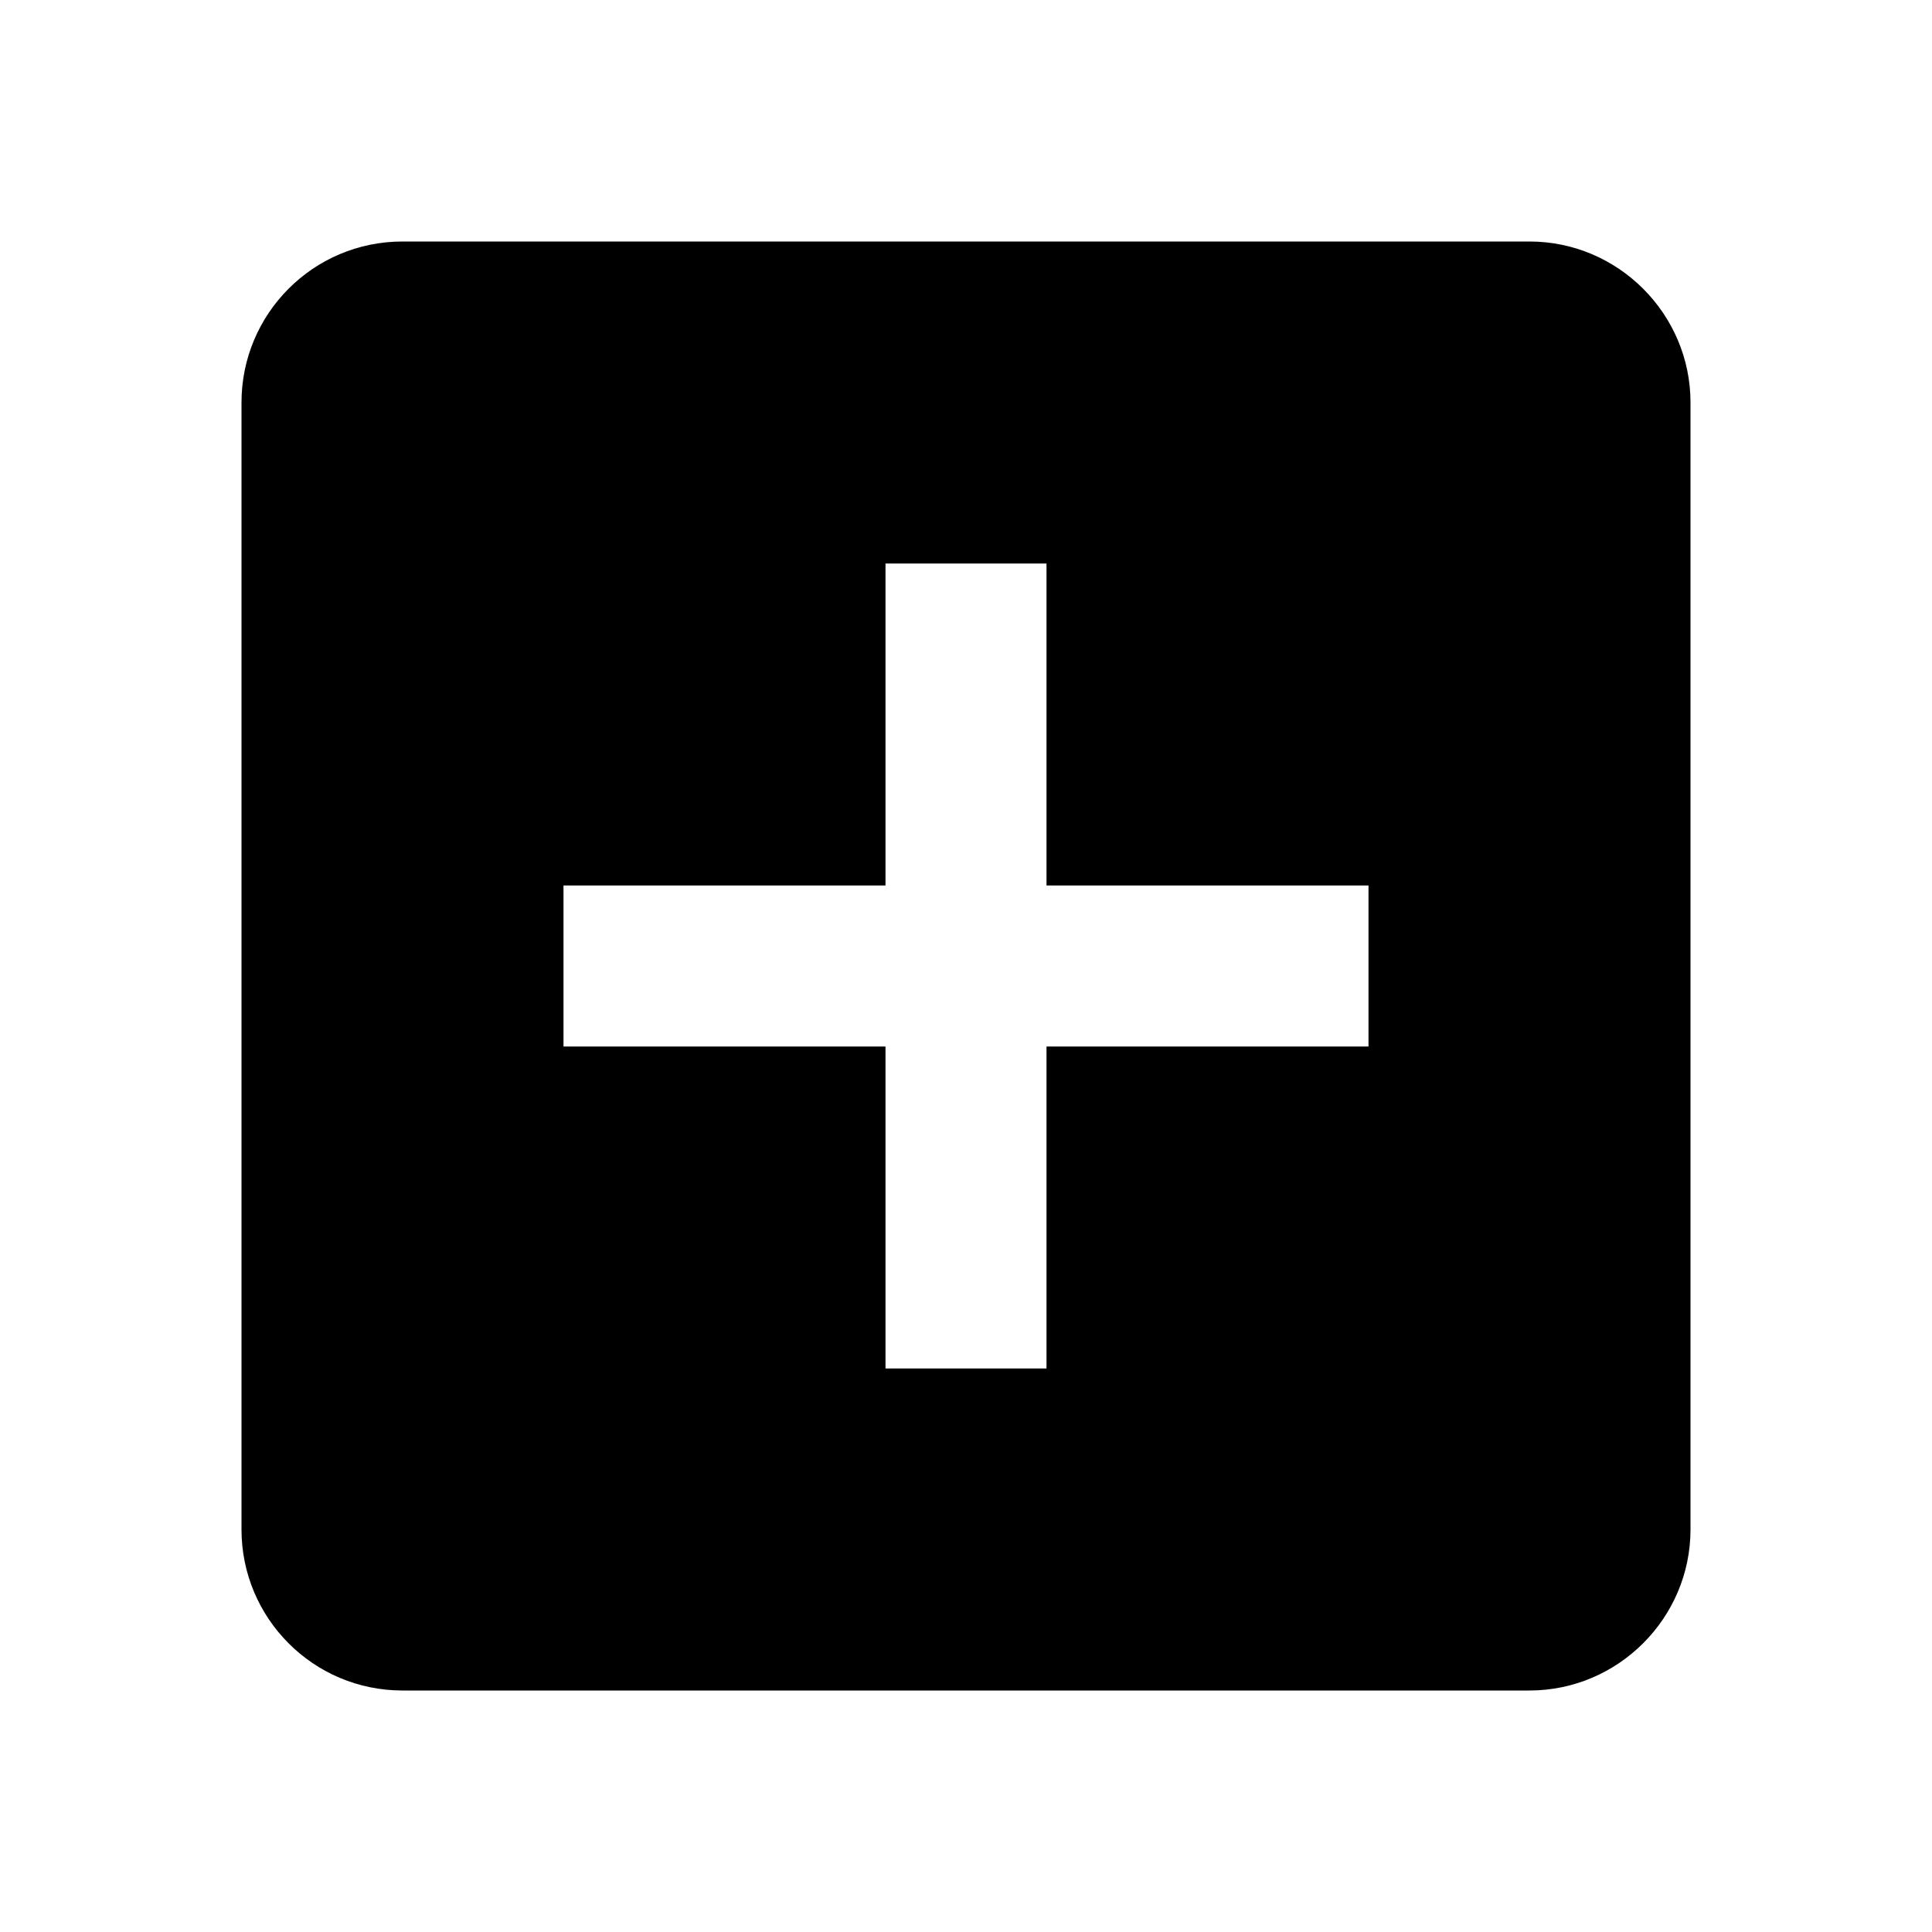
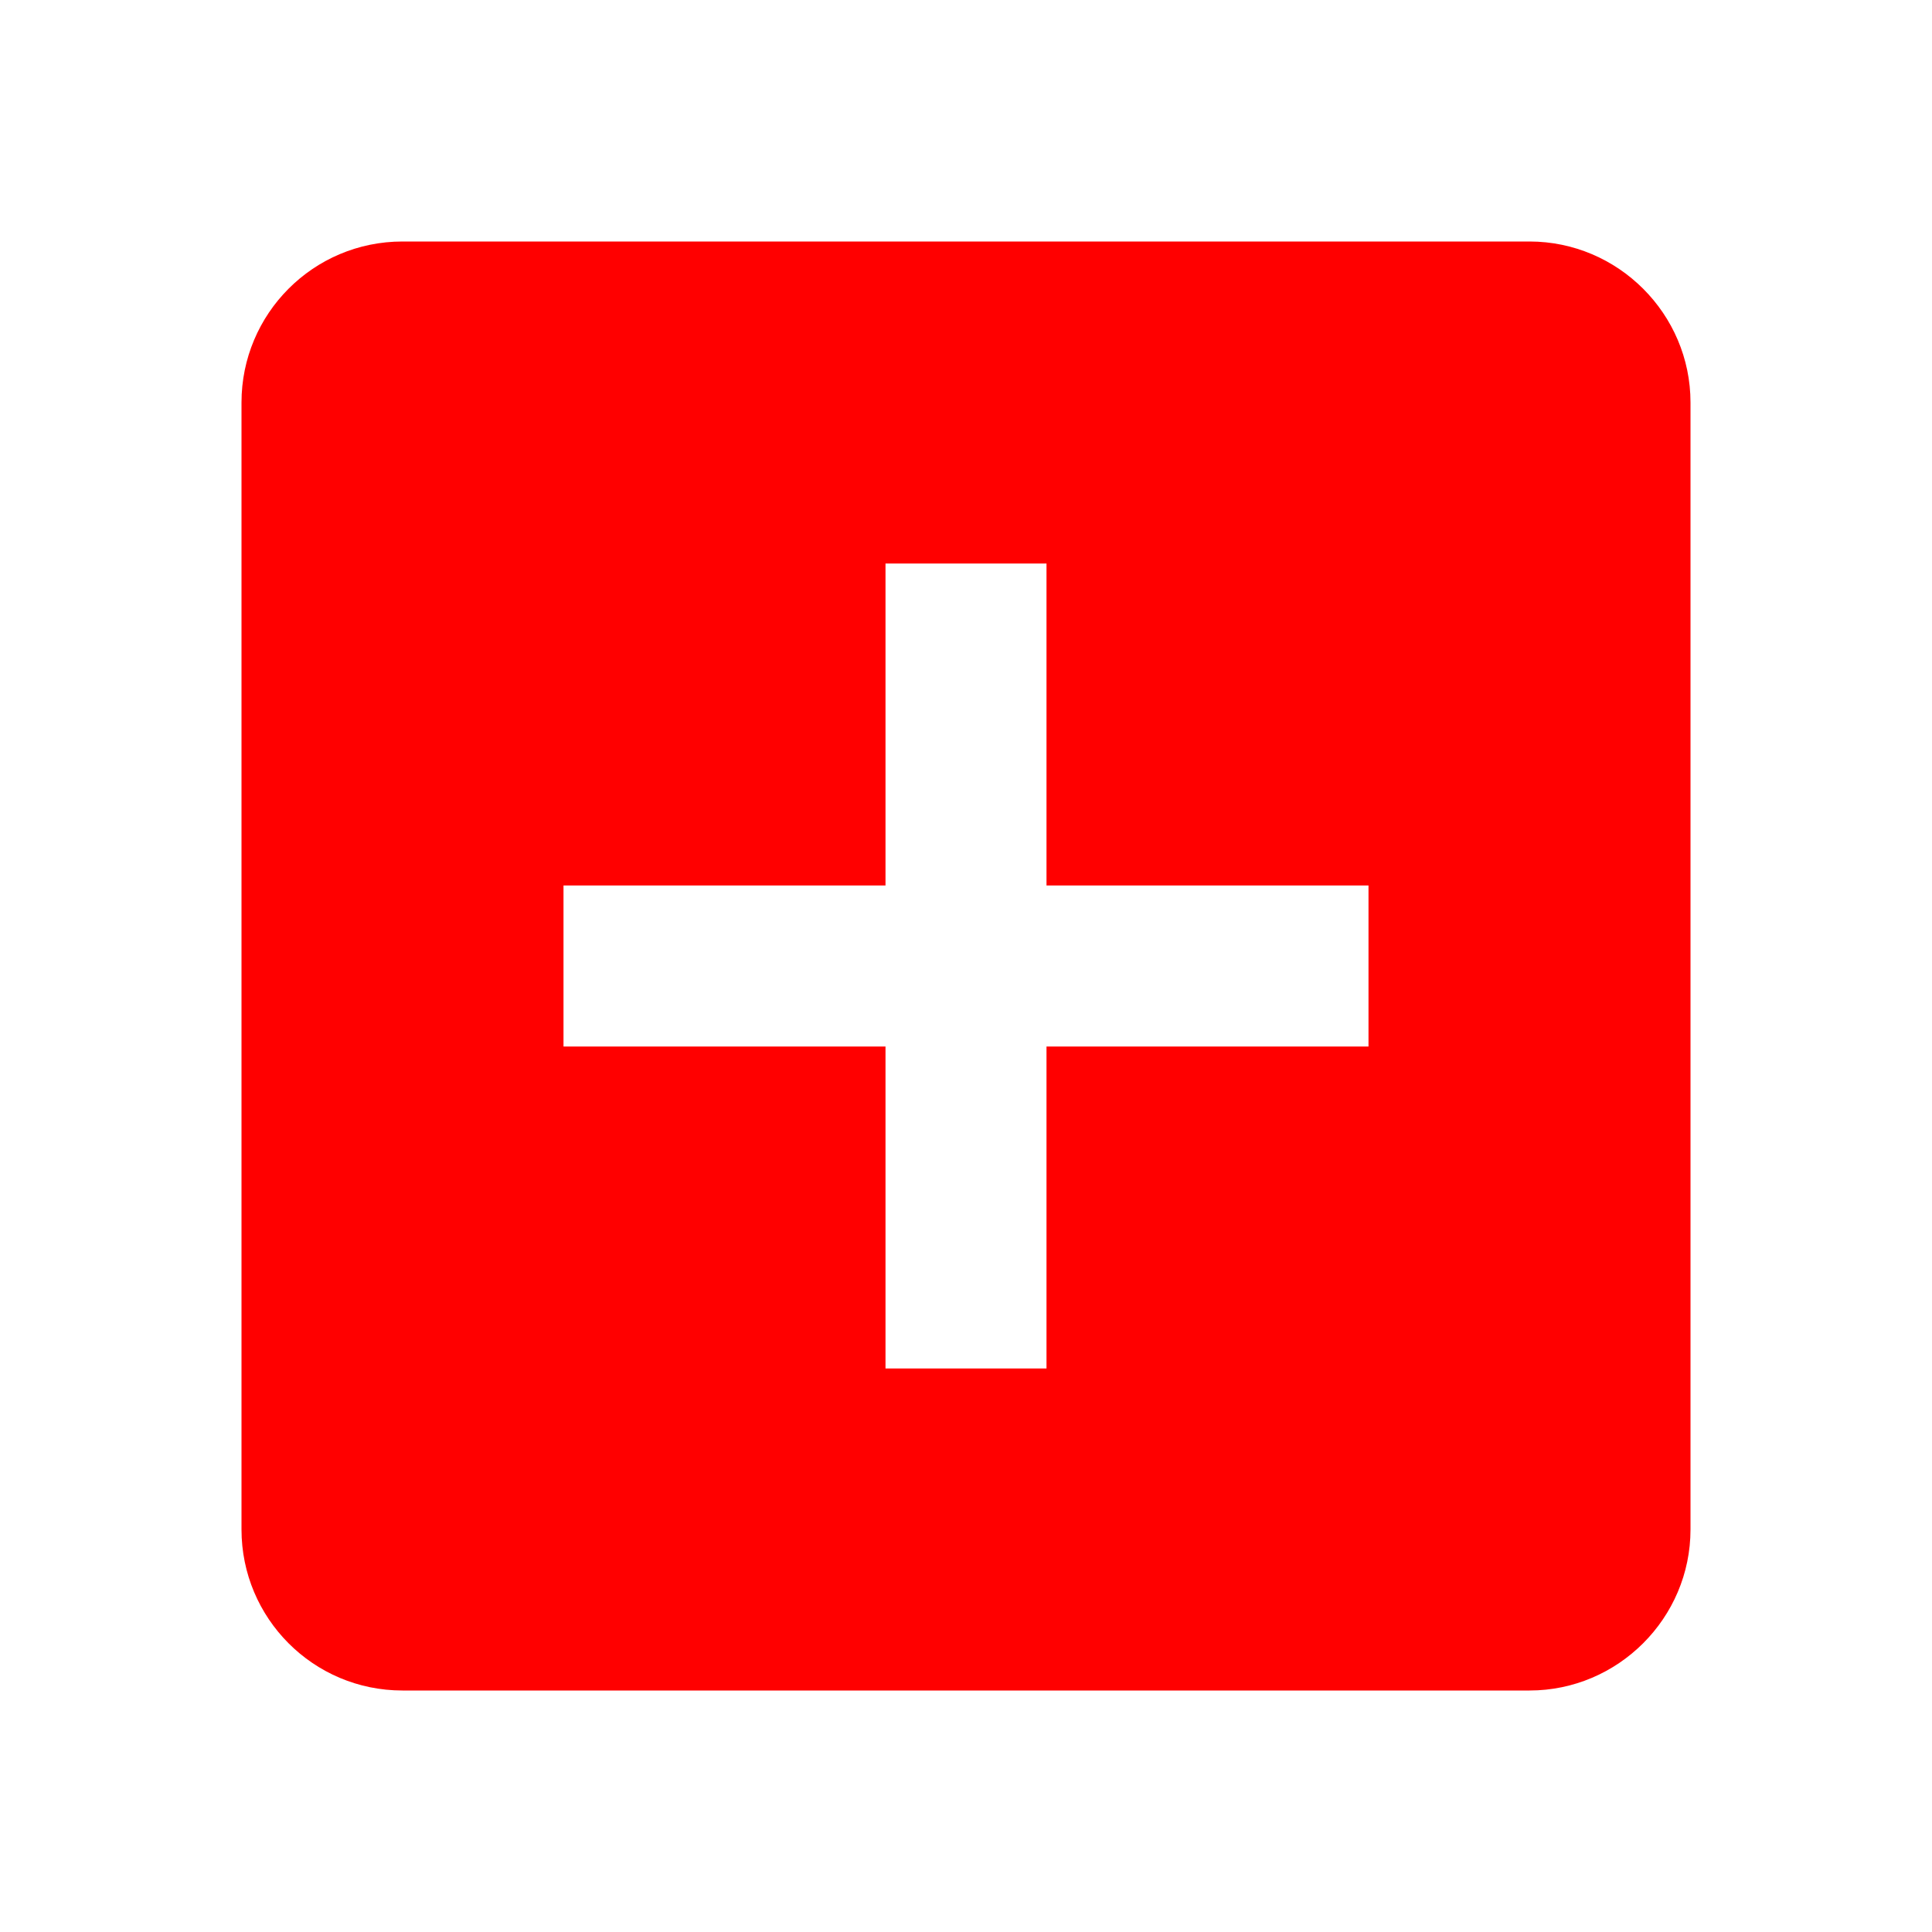
<svg xmlns="http://www.w3.org/2000/svg" width="24" height="24" viewBox="0 0 24 24">
-   <path d="M19 3H5c-1.11 0-2 .9-2 2v14c0 1.1.89 2 2 2h14c1.1 0 2-.9 2-2V5c0-1.1-.9-2-2-2zm-2 10h-4v4h-2v-4H7v-2h4V7h2v4h4v2z" />
+   <path d="M19 3H5c-1.11 0-2 .9-2 2v14c0 1.1.89 2 2 2h14c1.1 0 2-.9 2-2V5c0-1.1-.9-2-2-2zm-2 10h-4v4h-2v-4H7v-2h4V7h2v4h4v2z" fill="#ff0000" />
  <path d="M0 0h24v24H0z" fill="none" />
</svg>
